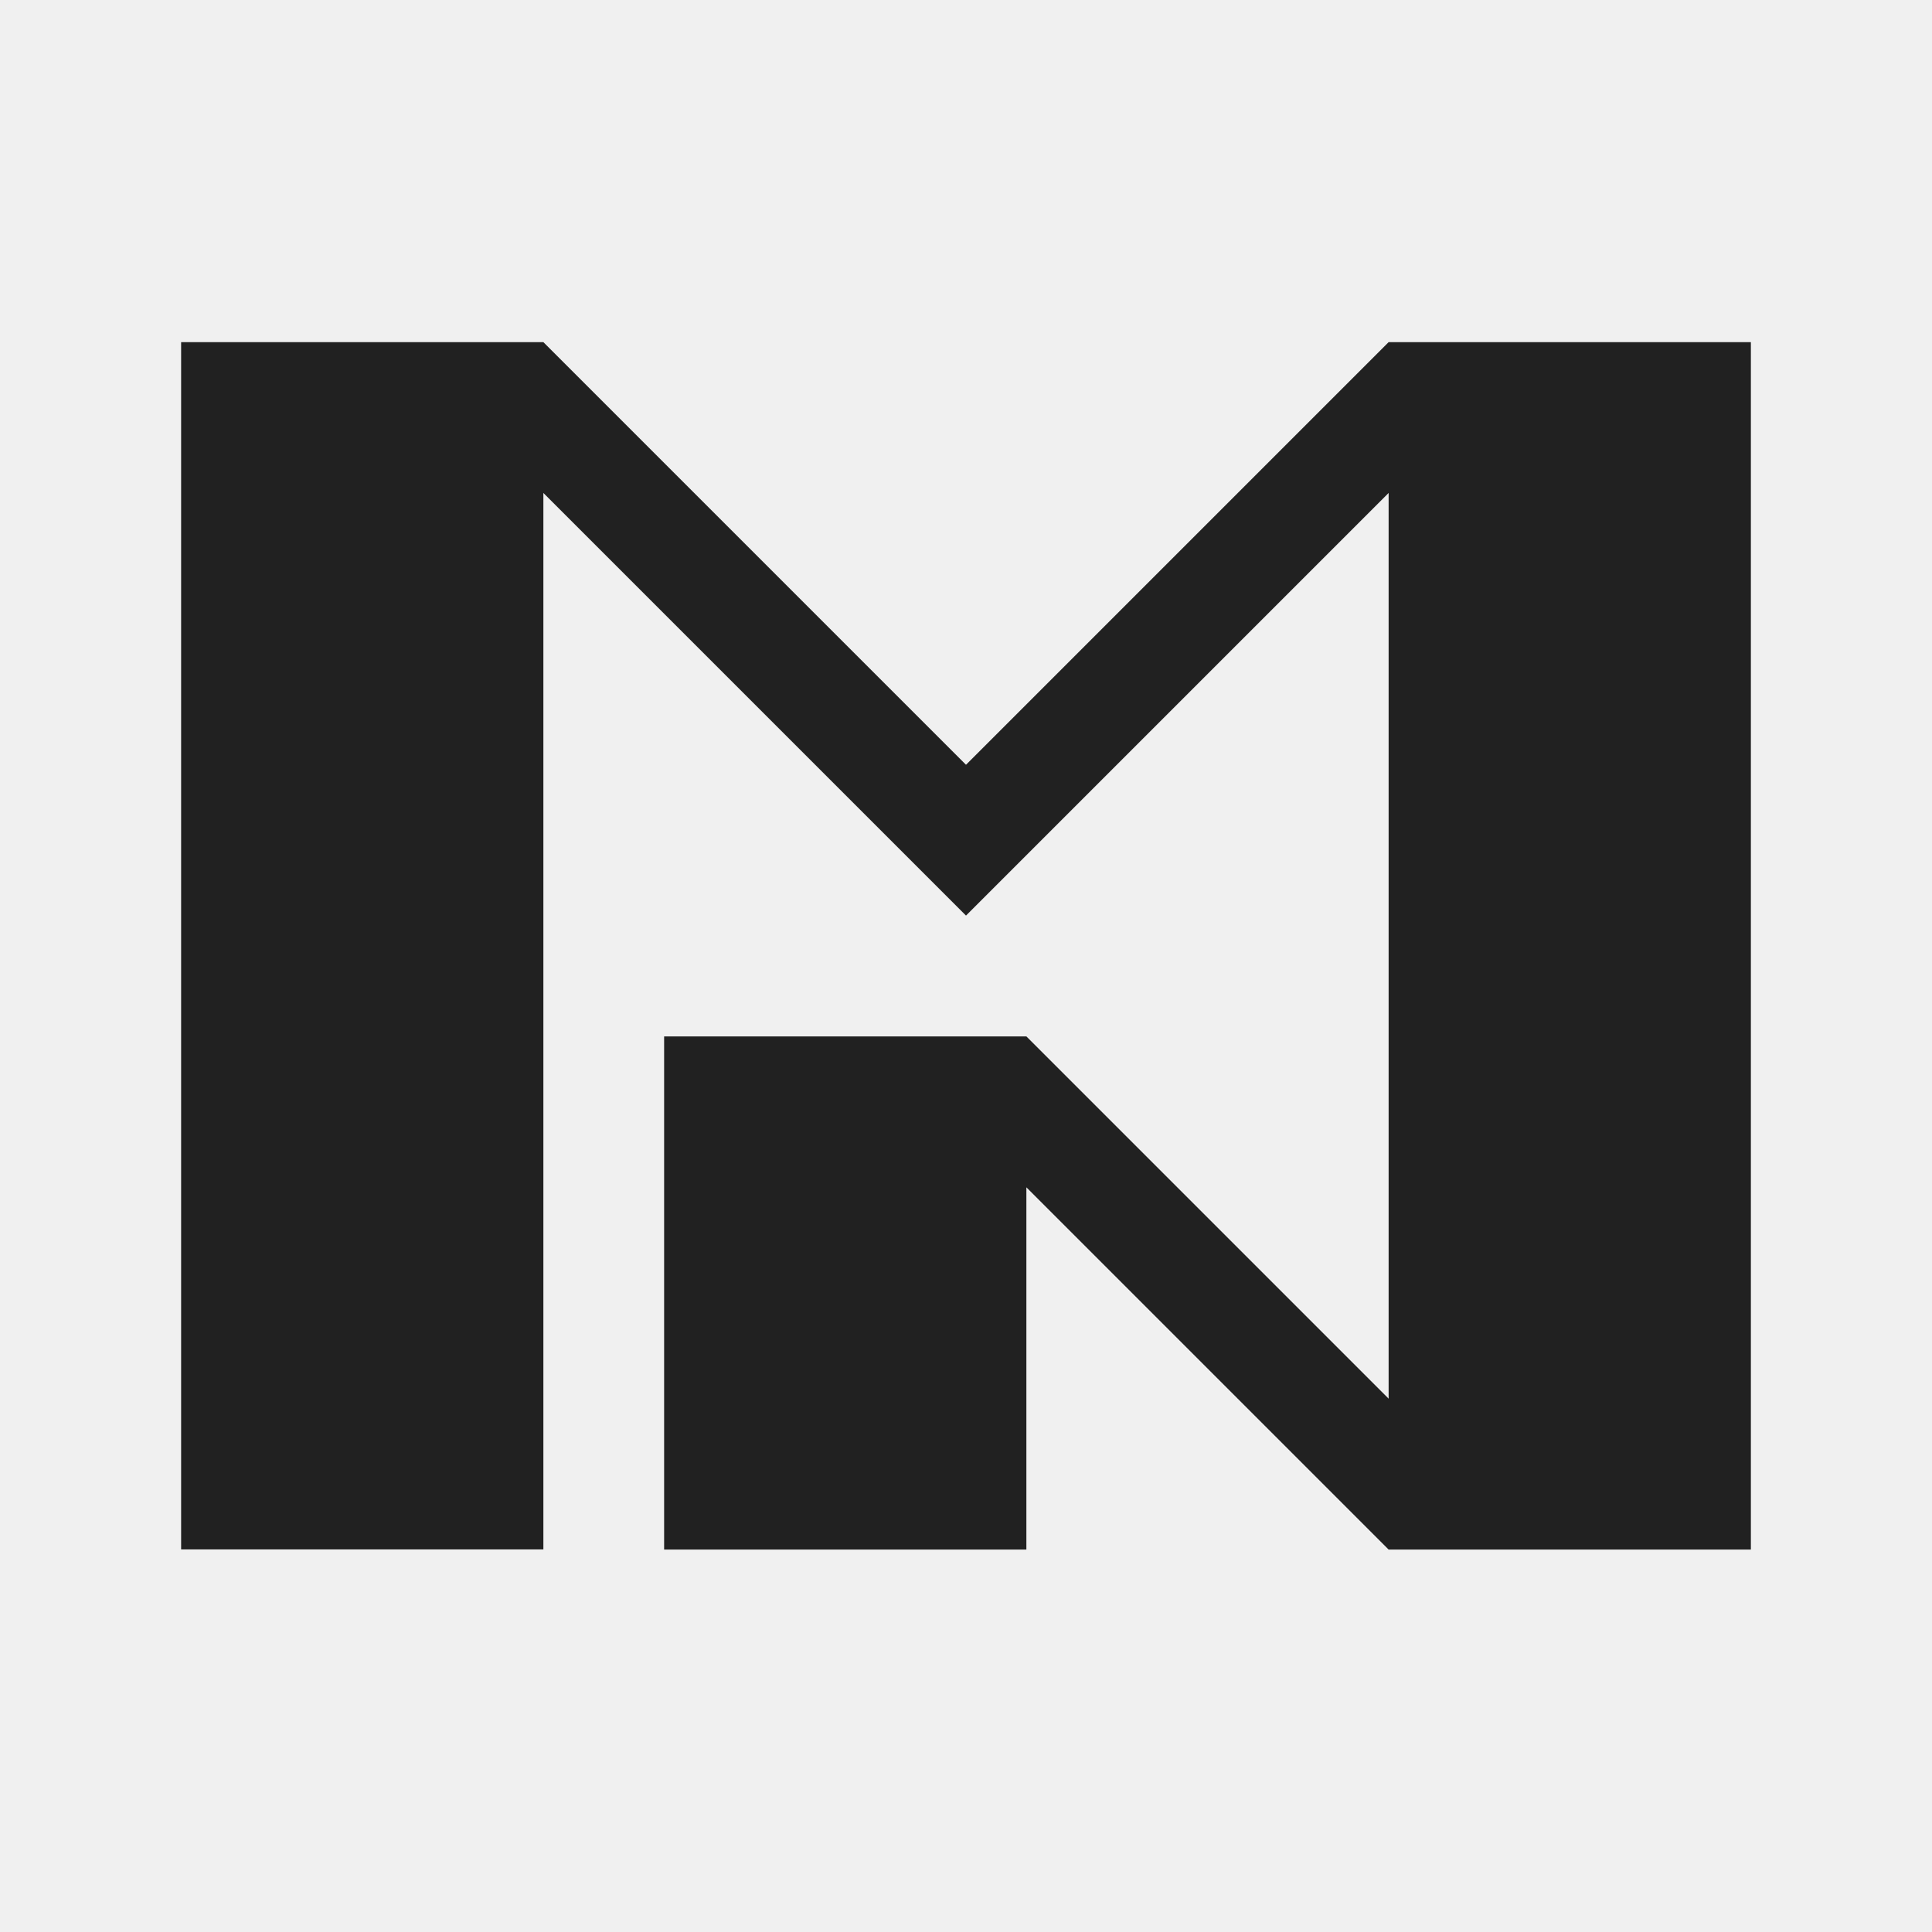
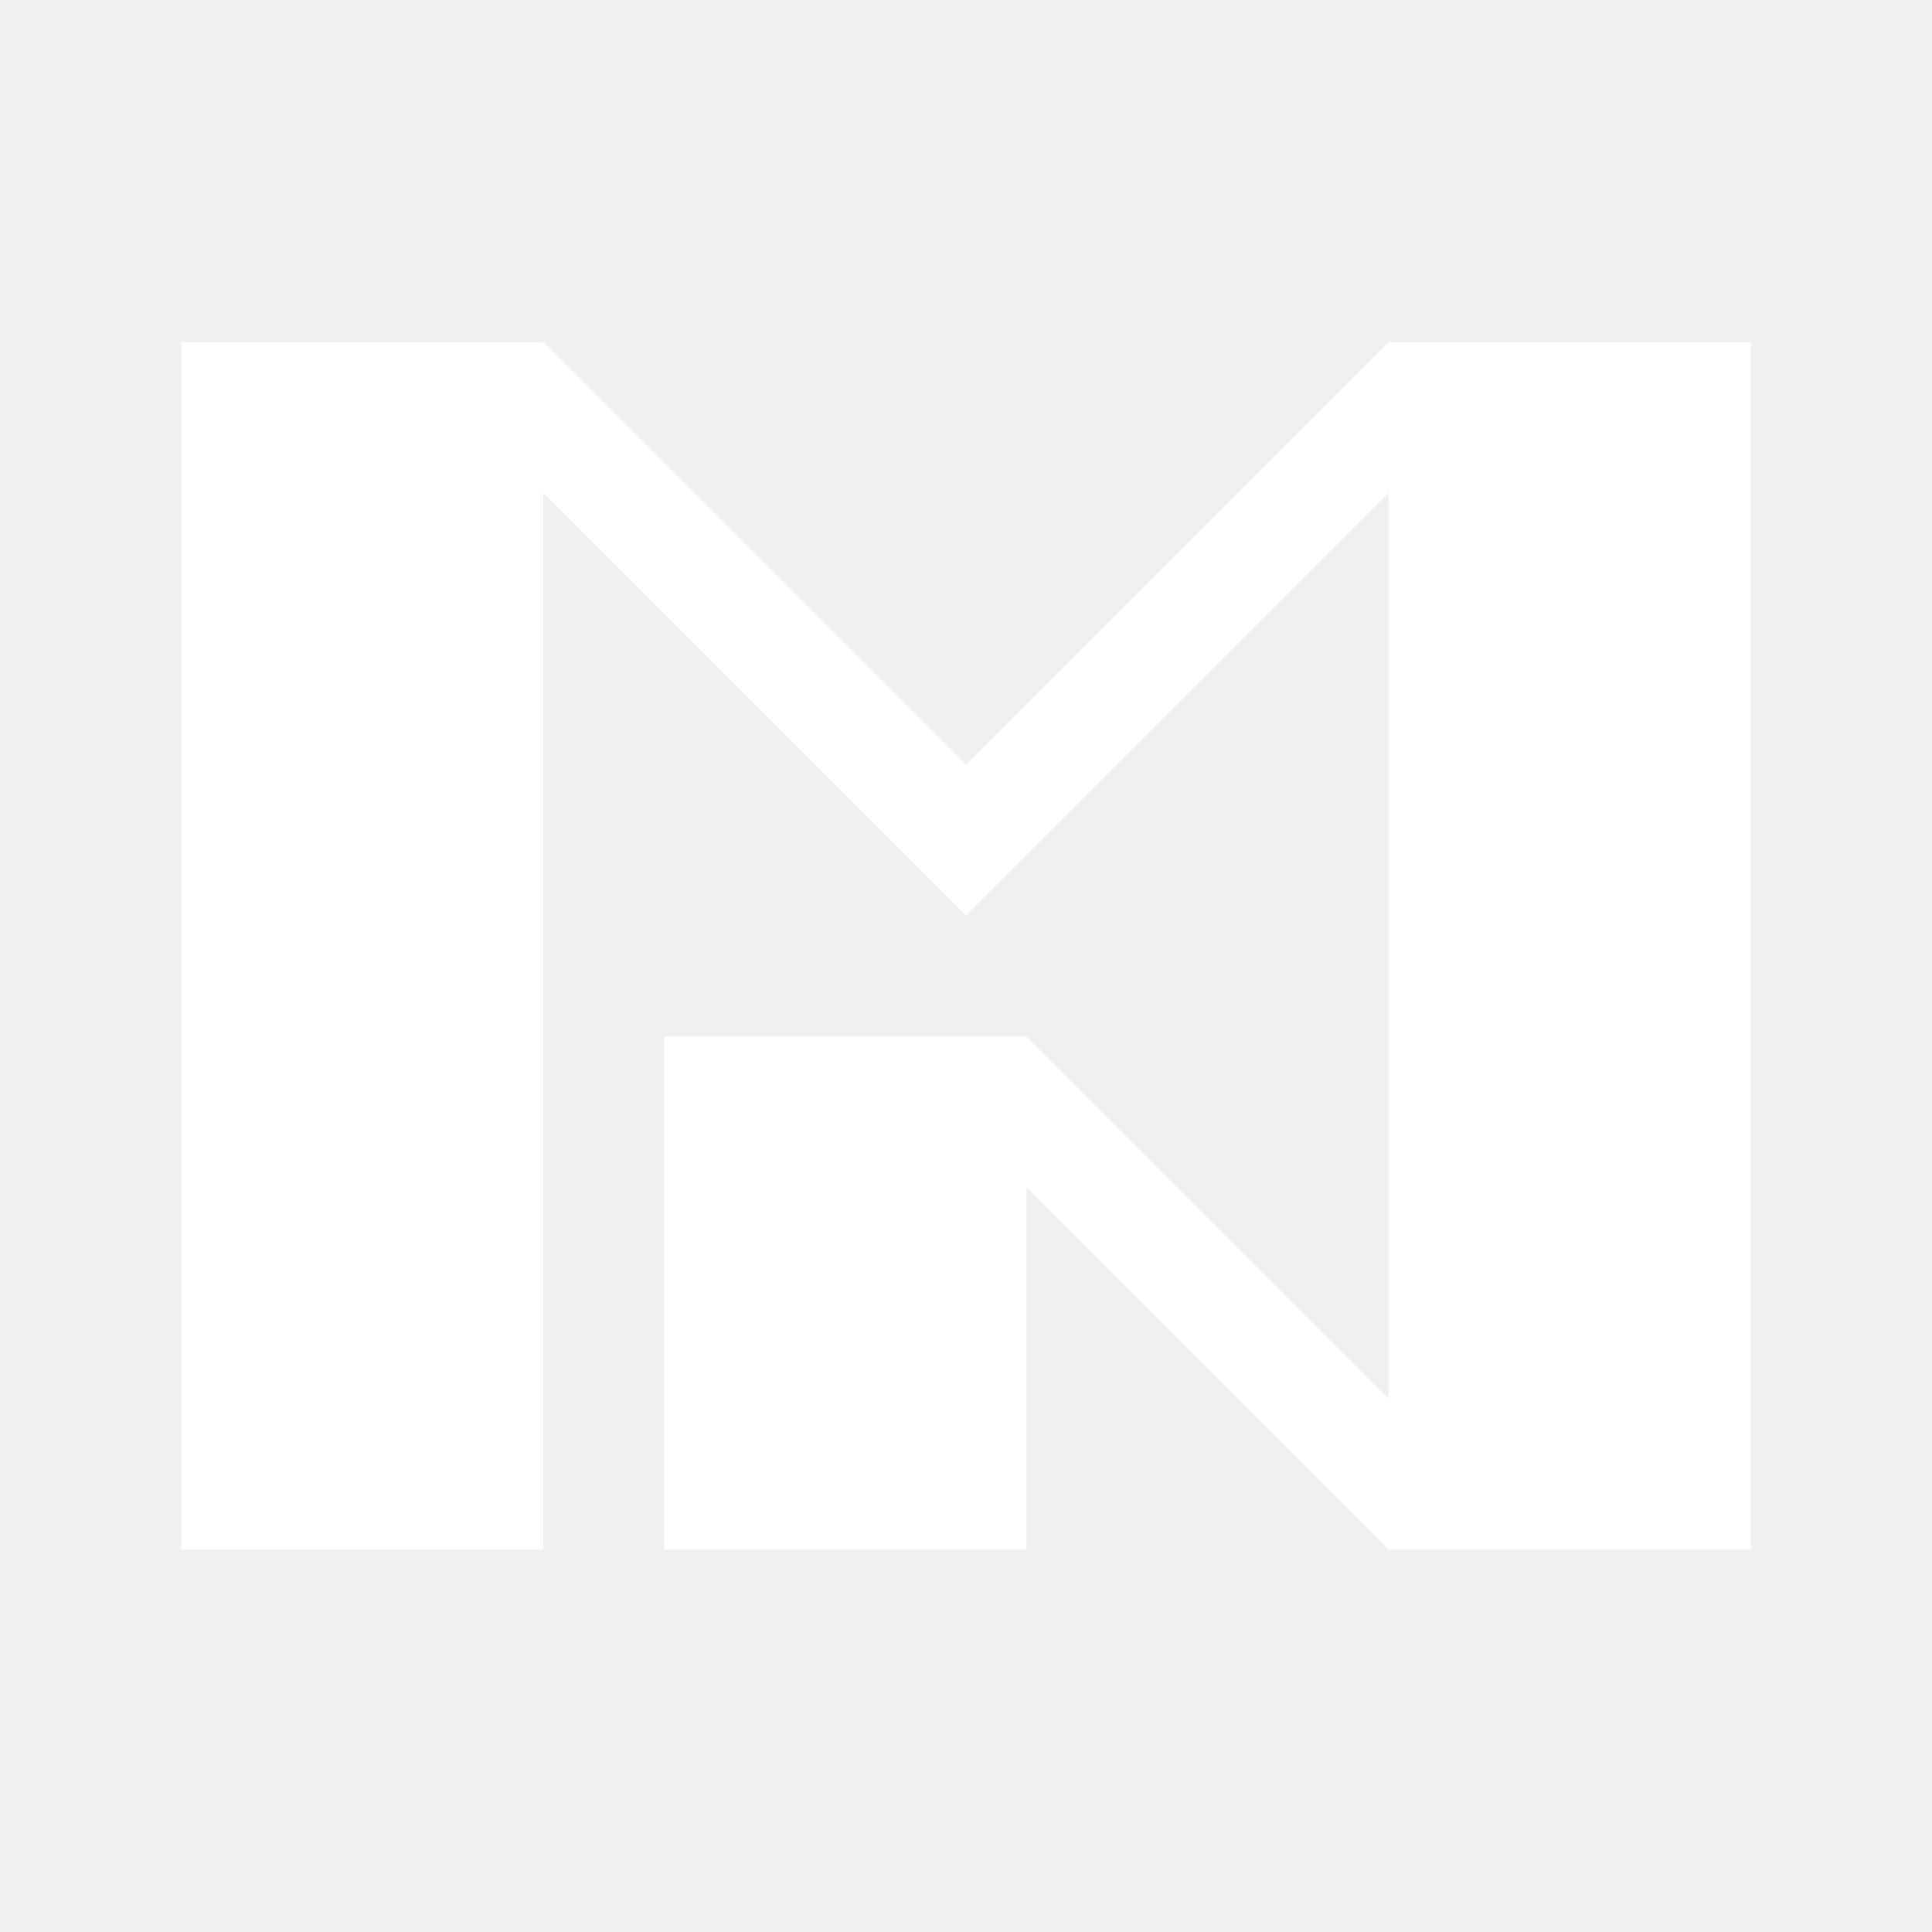
<svg xmlns="http://www.w3.org/2000/svg" width="32" height="32" viewBox="30 55 240 195">
-   <path d="m52.5 75.003h45l52.5 52.5 52.5-52.5h45v149.99h-45l-45-45v45h-45v-63.747h45l45 45v-112.51l-52.5 52.5-52.5-52.5v131.24h-45z" fill="#212121" />
+   <path d="m52.5 75.003h45l52.5 52.5 52.5-52.5h45v149.99h-45l-45-45v45h-45v-63.747h45l45 45v-112.51l-52.5 52.5-52.5-52.5v131.24h-45z" fill="#FFFFFF" />
</svg>
